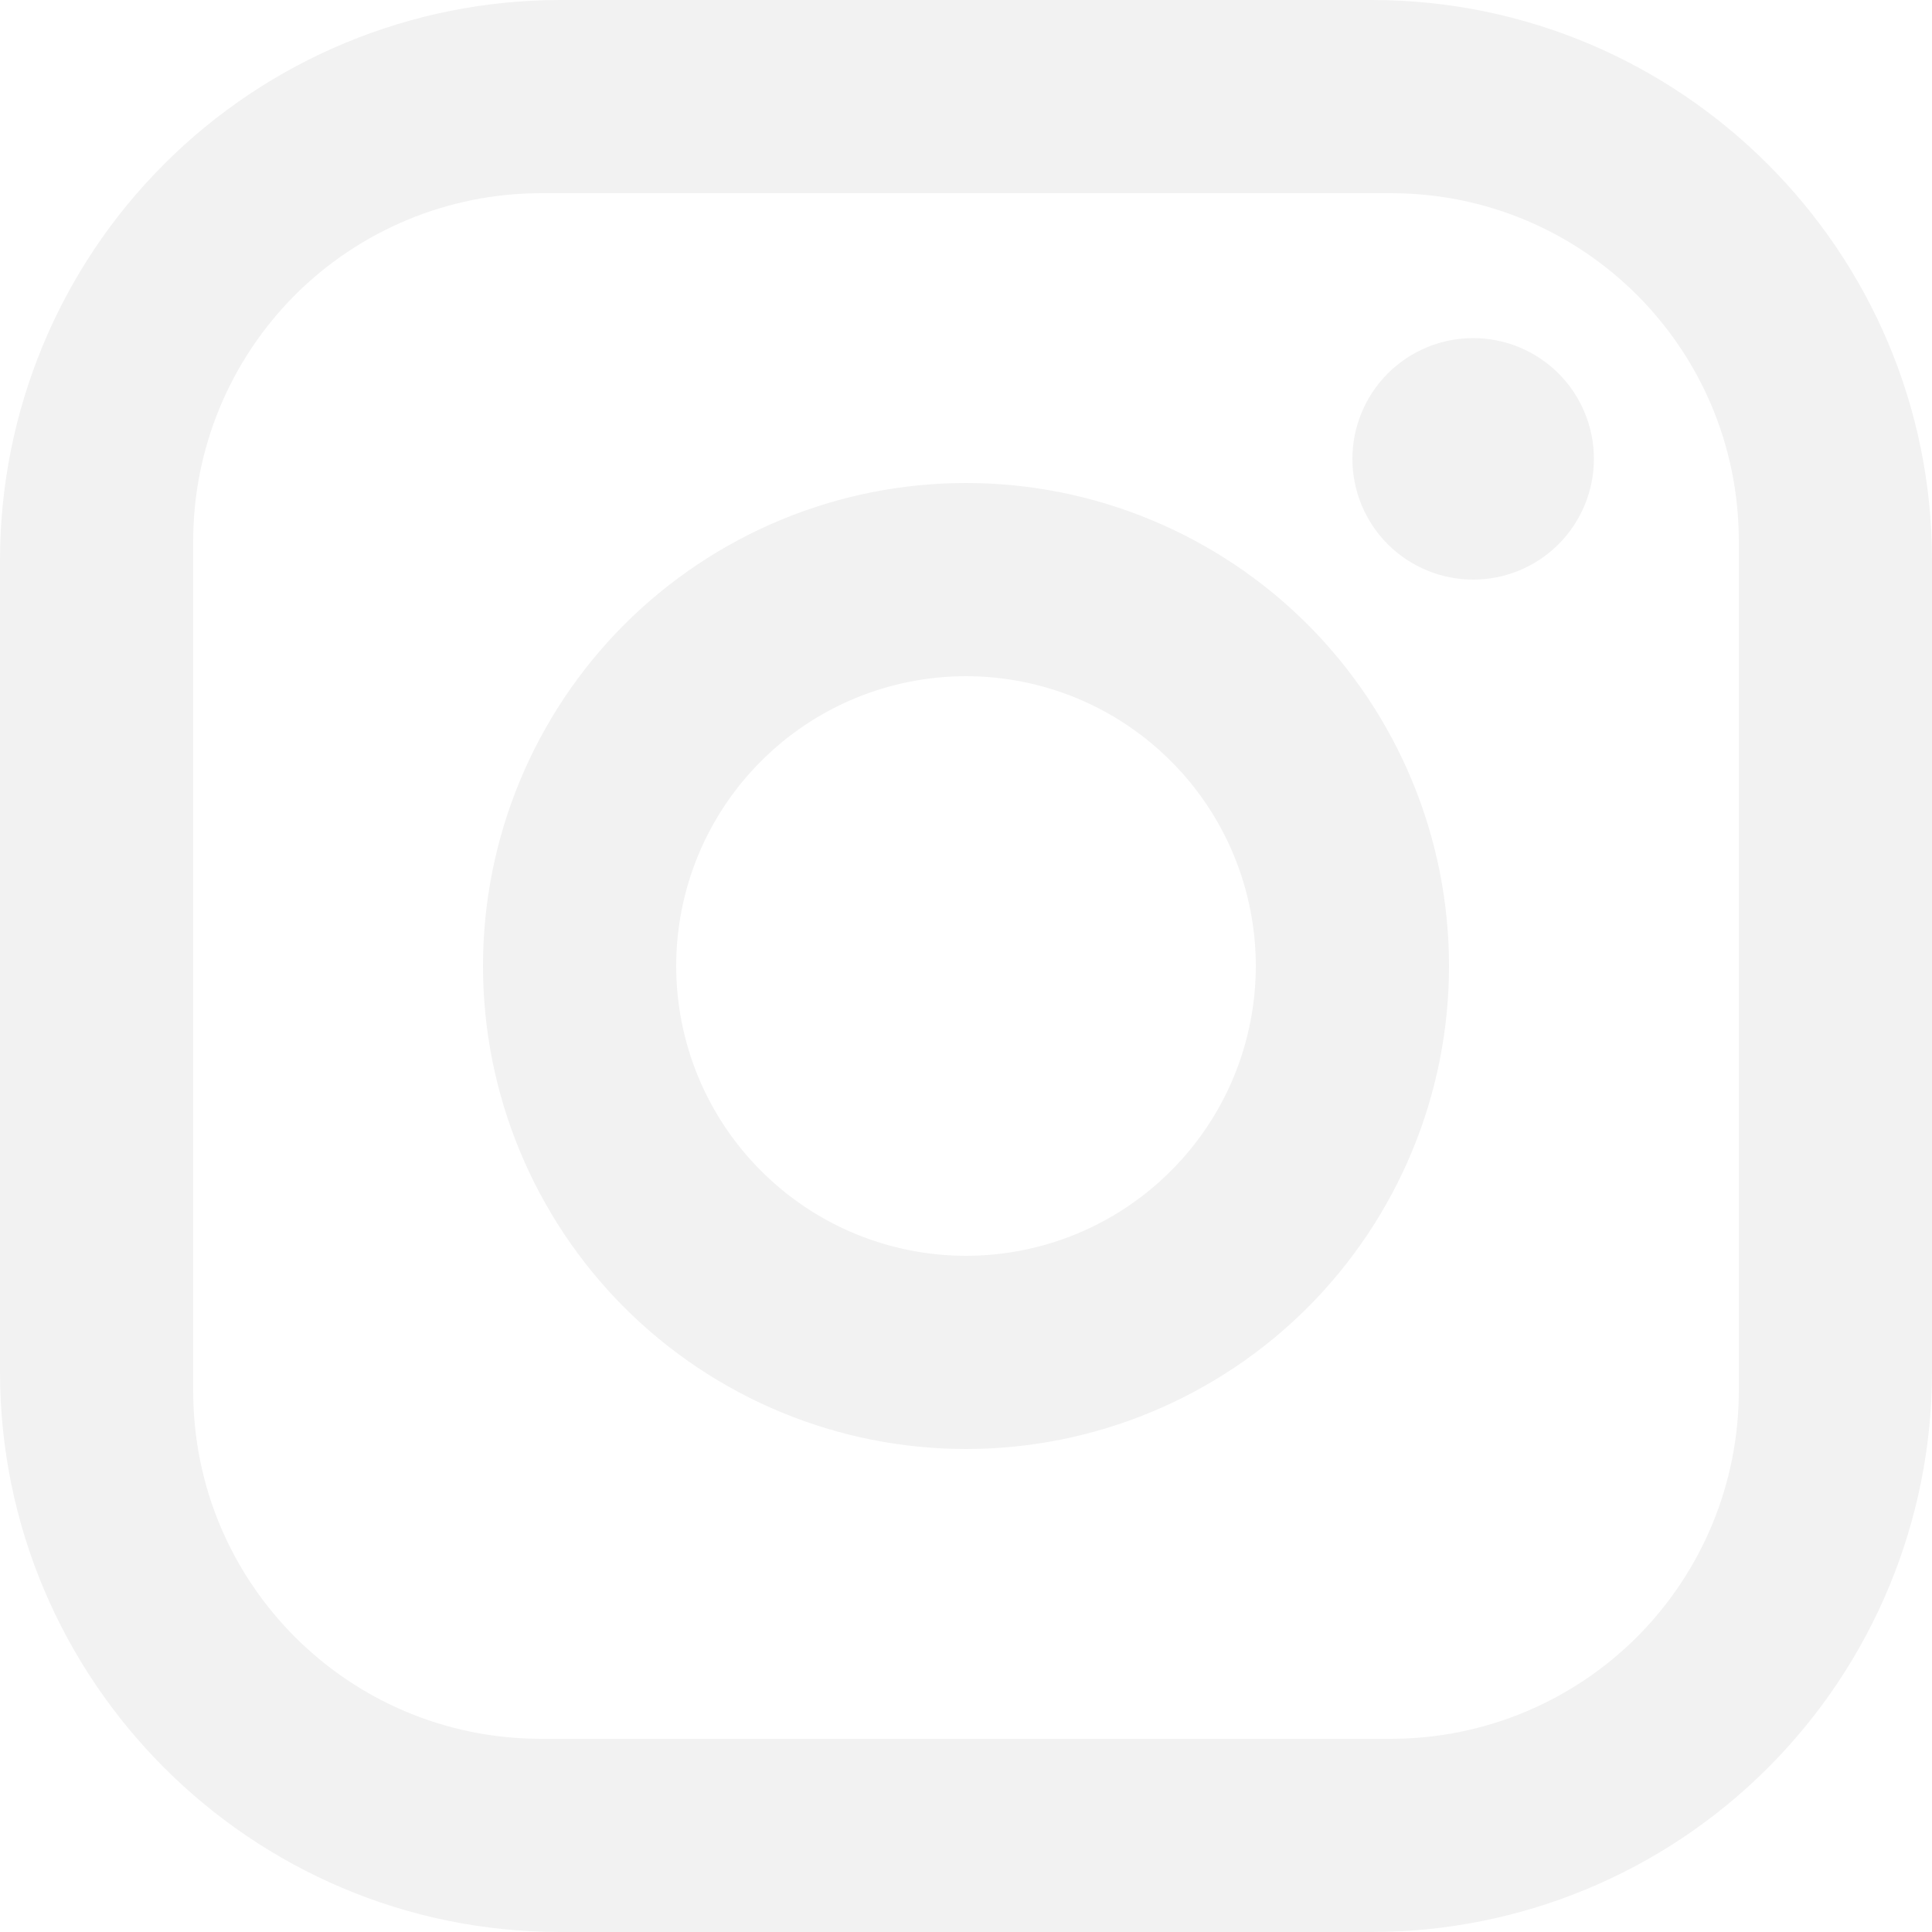
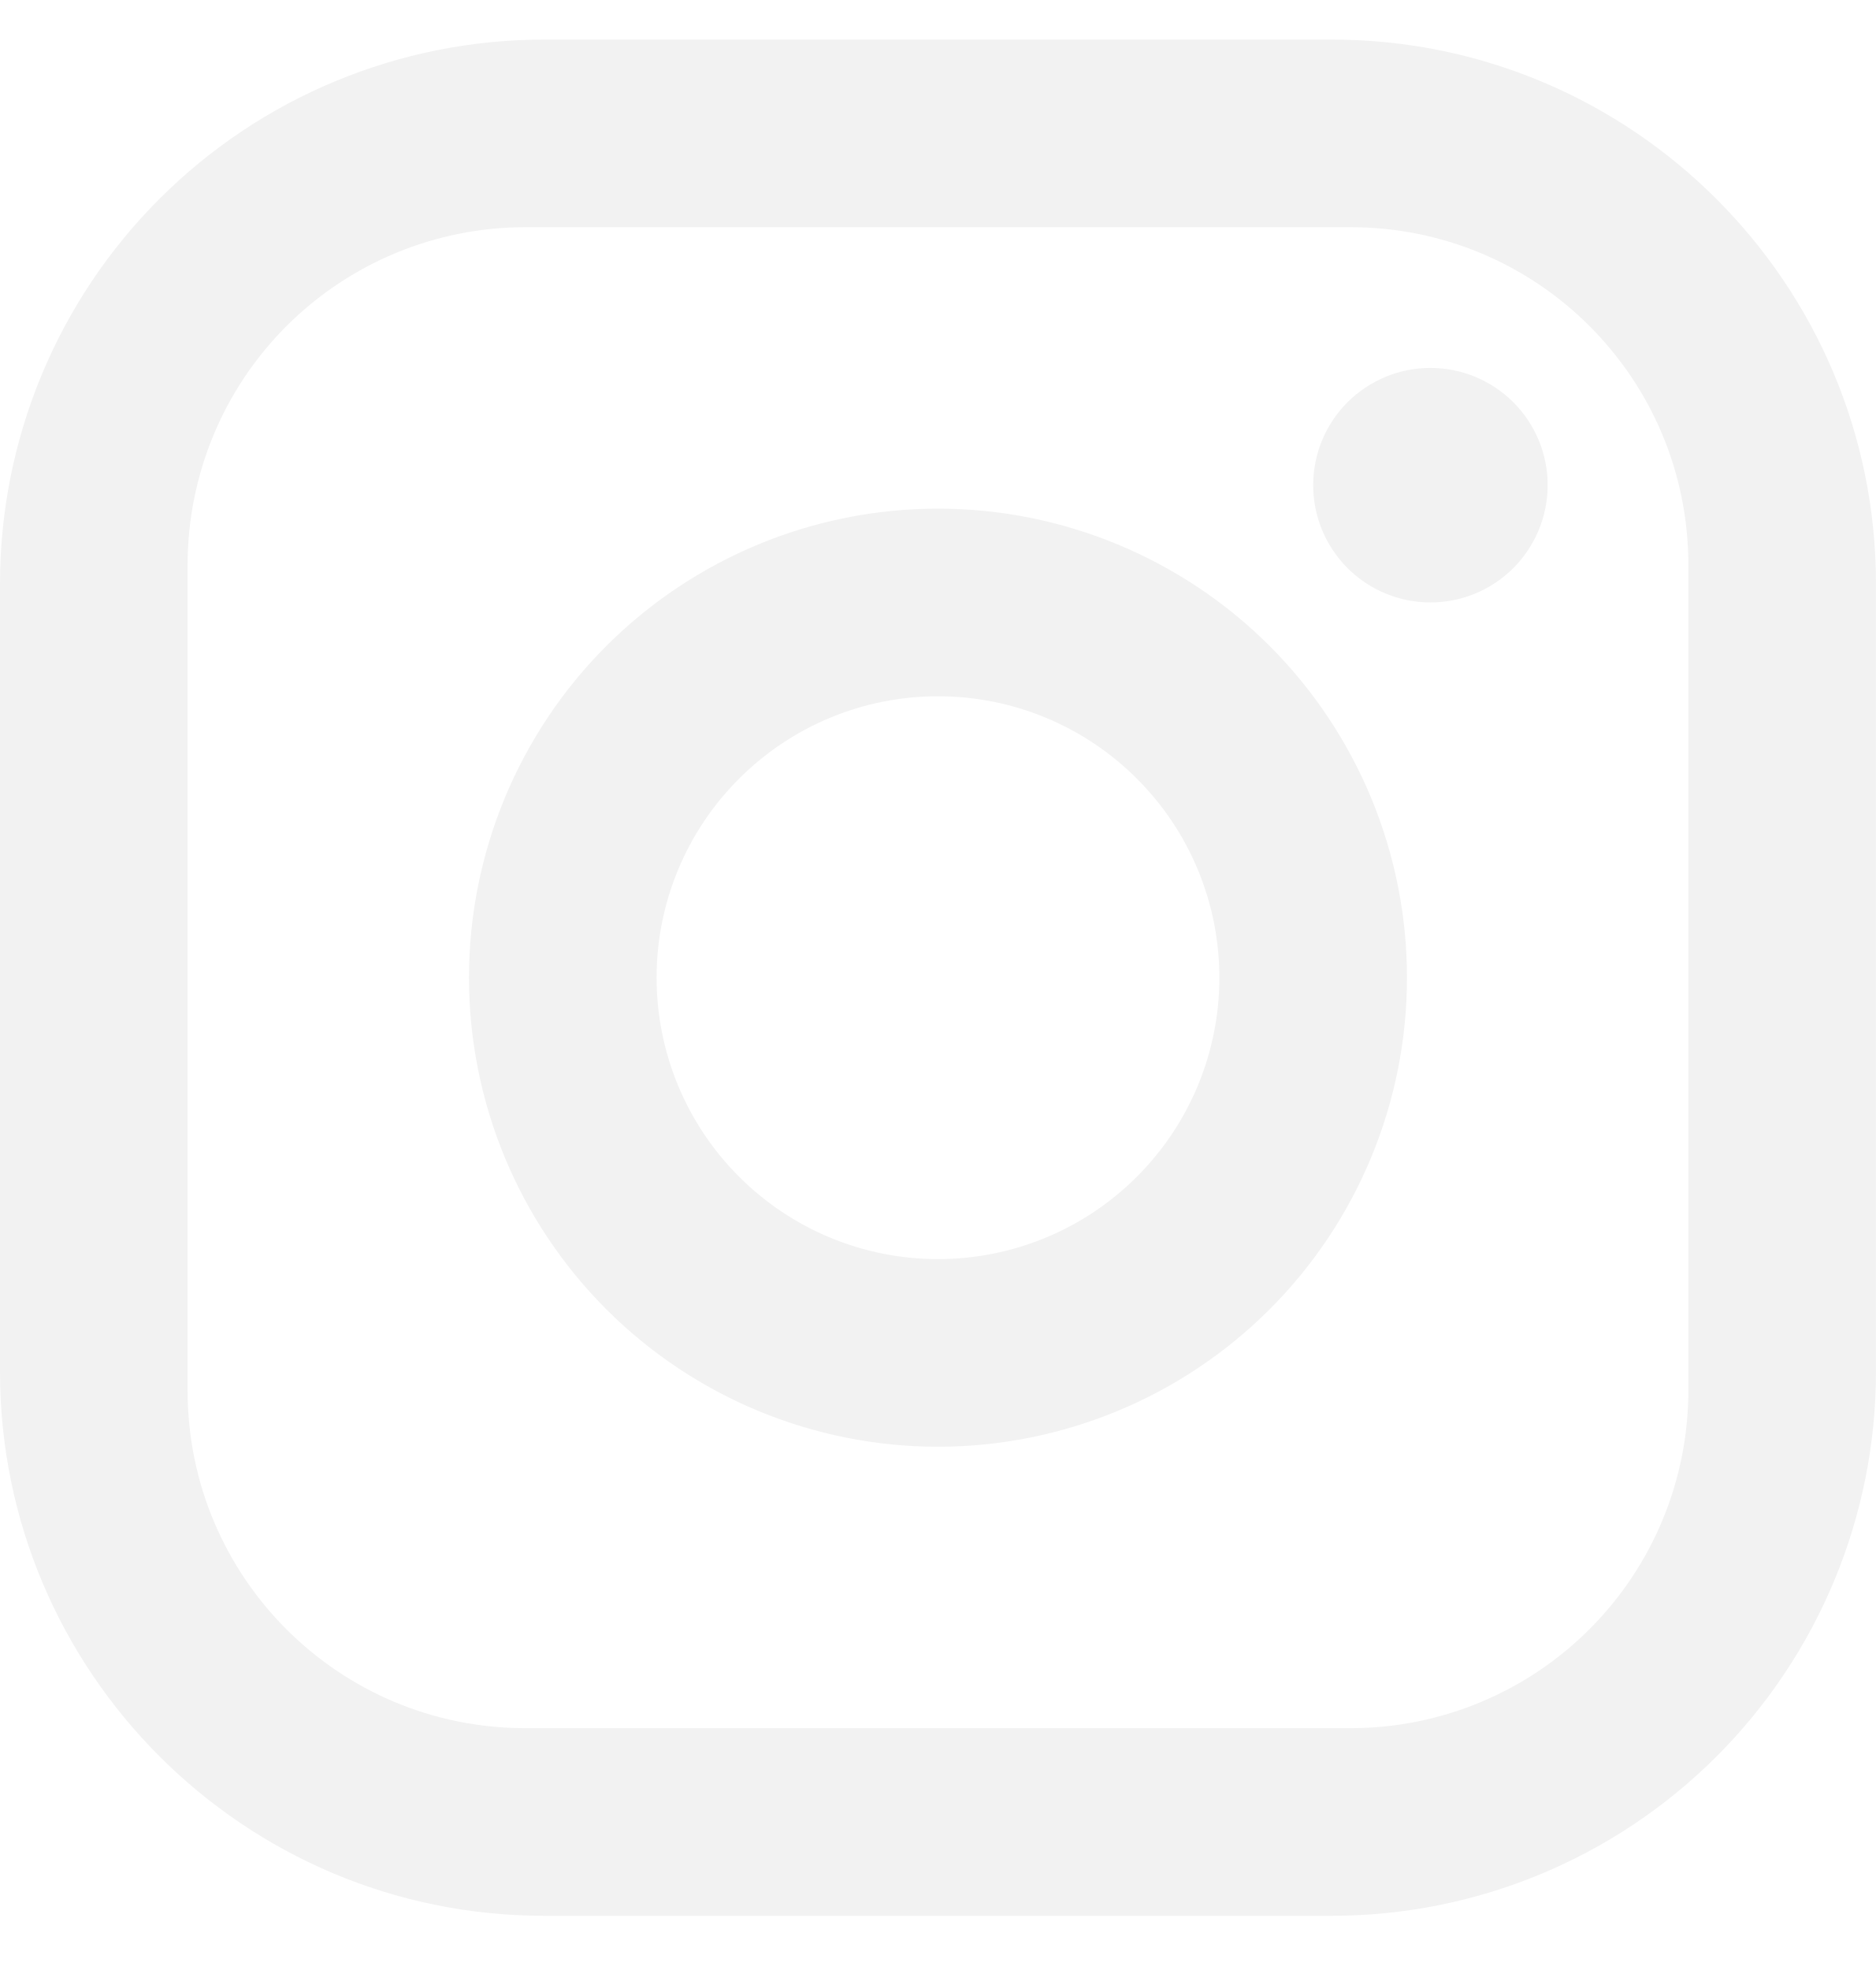
- <svg xmlns="http://www.w3.org/2000/svg" width="20" height="20" viewBox="0 0 20 20" fill="none">
-   <path d="M5.8 0H14.2C17.4 0 20 2.6 20 5.8V14.2C20 15.738 19.389 17.213 18.301 18.301C17.213 19.389 15.738 20 14.2 20H5.8C2.6 20 0 17.4 0 14.2V5.8C0 4.262 0.611 2.786 1.699 1.699C2.786 0.611 4.262 0 5.8 0M5.6 2C4.645 2 3.73 2.379 3.054 3.054C2.379 3.73 2 4.645 2 5.6V14.4C2 16.39 3.61 18 5.6 18H14.4C15.355 18 16.27 17.621 16.946 16.946C17.621 16.27 18 15.355 18 14.4V5.6C18 3.61 16.39 2 14.4 2H5.6ZM15.25 3.5C15.582 3.5 15.899 3.632 16.134 3.866C16.368 4.101 16.5 4.418 16.5 4.75C16.5 5.082 16.368 5.399 16.134 5.634C15.899 5.868 15.582 6 15.25 6C14.918 6 14.601 5.868 14.366 5.634C14.132 5.399 14 5.082 14 4.75C14 4.418 14.132 4.101 14.366 3.866C14.601 3.632 14.918 3.5 15.25 3.5ZM10 5C11.326 5 12.598 5.527 13.536 6.464C14.473 7.402 15 8.674 15 10C15 11.326 14.473 12.598 13.536 13.536C12.598 14.473 11.326 15 10 15C8.674 15 7.402 14.473 6.464 13.536C5.527 12.598 5 11.326 5 10C5 8.674 5.527 7.402 6.464 6.464C7.402 5.527 8.674 5 10 5M10 7C9.204 7 8.441 7.316 7.879 7.879C7.316 8.441 7 9.204 7 10C7 10.796 7.316 11.559 7.879 12.121C8.441 12.684 9.204 13 10 13C10.796 13 11.559 12.684 12.121 12.121C12.684 11.559 13 10.796 13 10C13 9.204 12.684 8.441 12.121 7.879C11.559 7.316 10.796 7 10 7Z" fill="#F2F2F2" />
+ <svg xmlns="http://www.w3.org/2000/svg" width="20" height="21" viewBox="0 0 20 21" fill="none">
+   <path d="M5.8 0.422H14.2C17.4 0.422 20 3.022 20 6.222V14.622C20 16.16 19.389 17.635 18.301 18.723C17.213 19.811 15.738 20.422 14.2 20.422H5.8C2.6 20.422 0 17.822 0 14.622V6.222C0 4.684 0.611 3.208 1.699 2.121C2.786 1.033 4.262 0.422 5.8 0.422M5.6 2.422C4.645 2.422 3.73 2.801 3.054 3.476C2.379 4.151 2 5.067 2 6.022V14.822C2 16.812 3.61 18.422 5.6 18.422H14.4C15.355 18.422 16.27 18.043 16.946 17.367C17.621 16.692 18 15.777 18 14.822V6.022C18 4.032 16.39 2.422 14.4 2.422H5.6ZM15.25 3.922C15.582 3.922 15.899 4.054 16.134 4.288C16.368 4.522 16.5 4.84 16.5 5.172C16.5 5.503 16.368 5.821 16.134 6.056C15.899 6.29 15.582 6.422 15.25 6.422C14.918 6.422 14.601 6.29 14.366 6.056C14.132 5.821 14 5.503 14 5.172C14 4.84 14.132 4.522 14.366 4.288C14.601 4.054 14.918 3.922 15.25 3.922ZM10 5.422C11.326 5.422 12.598 5.949 13.536 6.886C14.473 7.824 15 9.096 15 10.422C15 11.748 14.473 13.02 13.536 13.957C12.598 14.895 11.326 15.422 10 15.422C8.674 15.422 7.402 14.895 6.464 13.957C5.527 13.02 5 11.748 5 10.422C5 9.096 5.527 7.824 6.464 6.886C7.402 5.949 8.674 5.422 10 5.422M10 7.422C9.204 7.422 8.441 7.738 7.879 8.301C7.316 8.863 7 9.626 7 10.422C7 11.217 7.316 11.981 7.879 12.543C8.441 13.106 9.204 13.422 10 13.422C10.796 13.422 11.559 13.106 12.121 12.543C12.684 11.981 13 11.217 13 10.422C13 9.626 12.684 8.863 12.121 8.301C11.559 7.738 10.796 7.422 10 7.422Z" fill="#F2F2F2" />
</svg>
